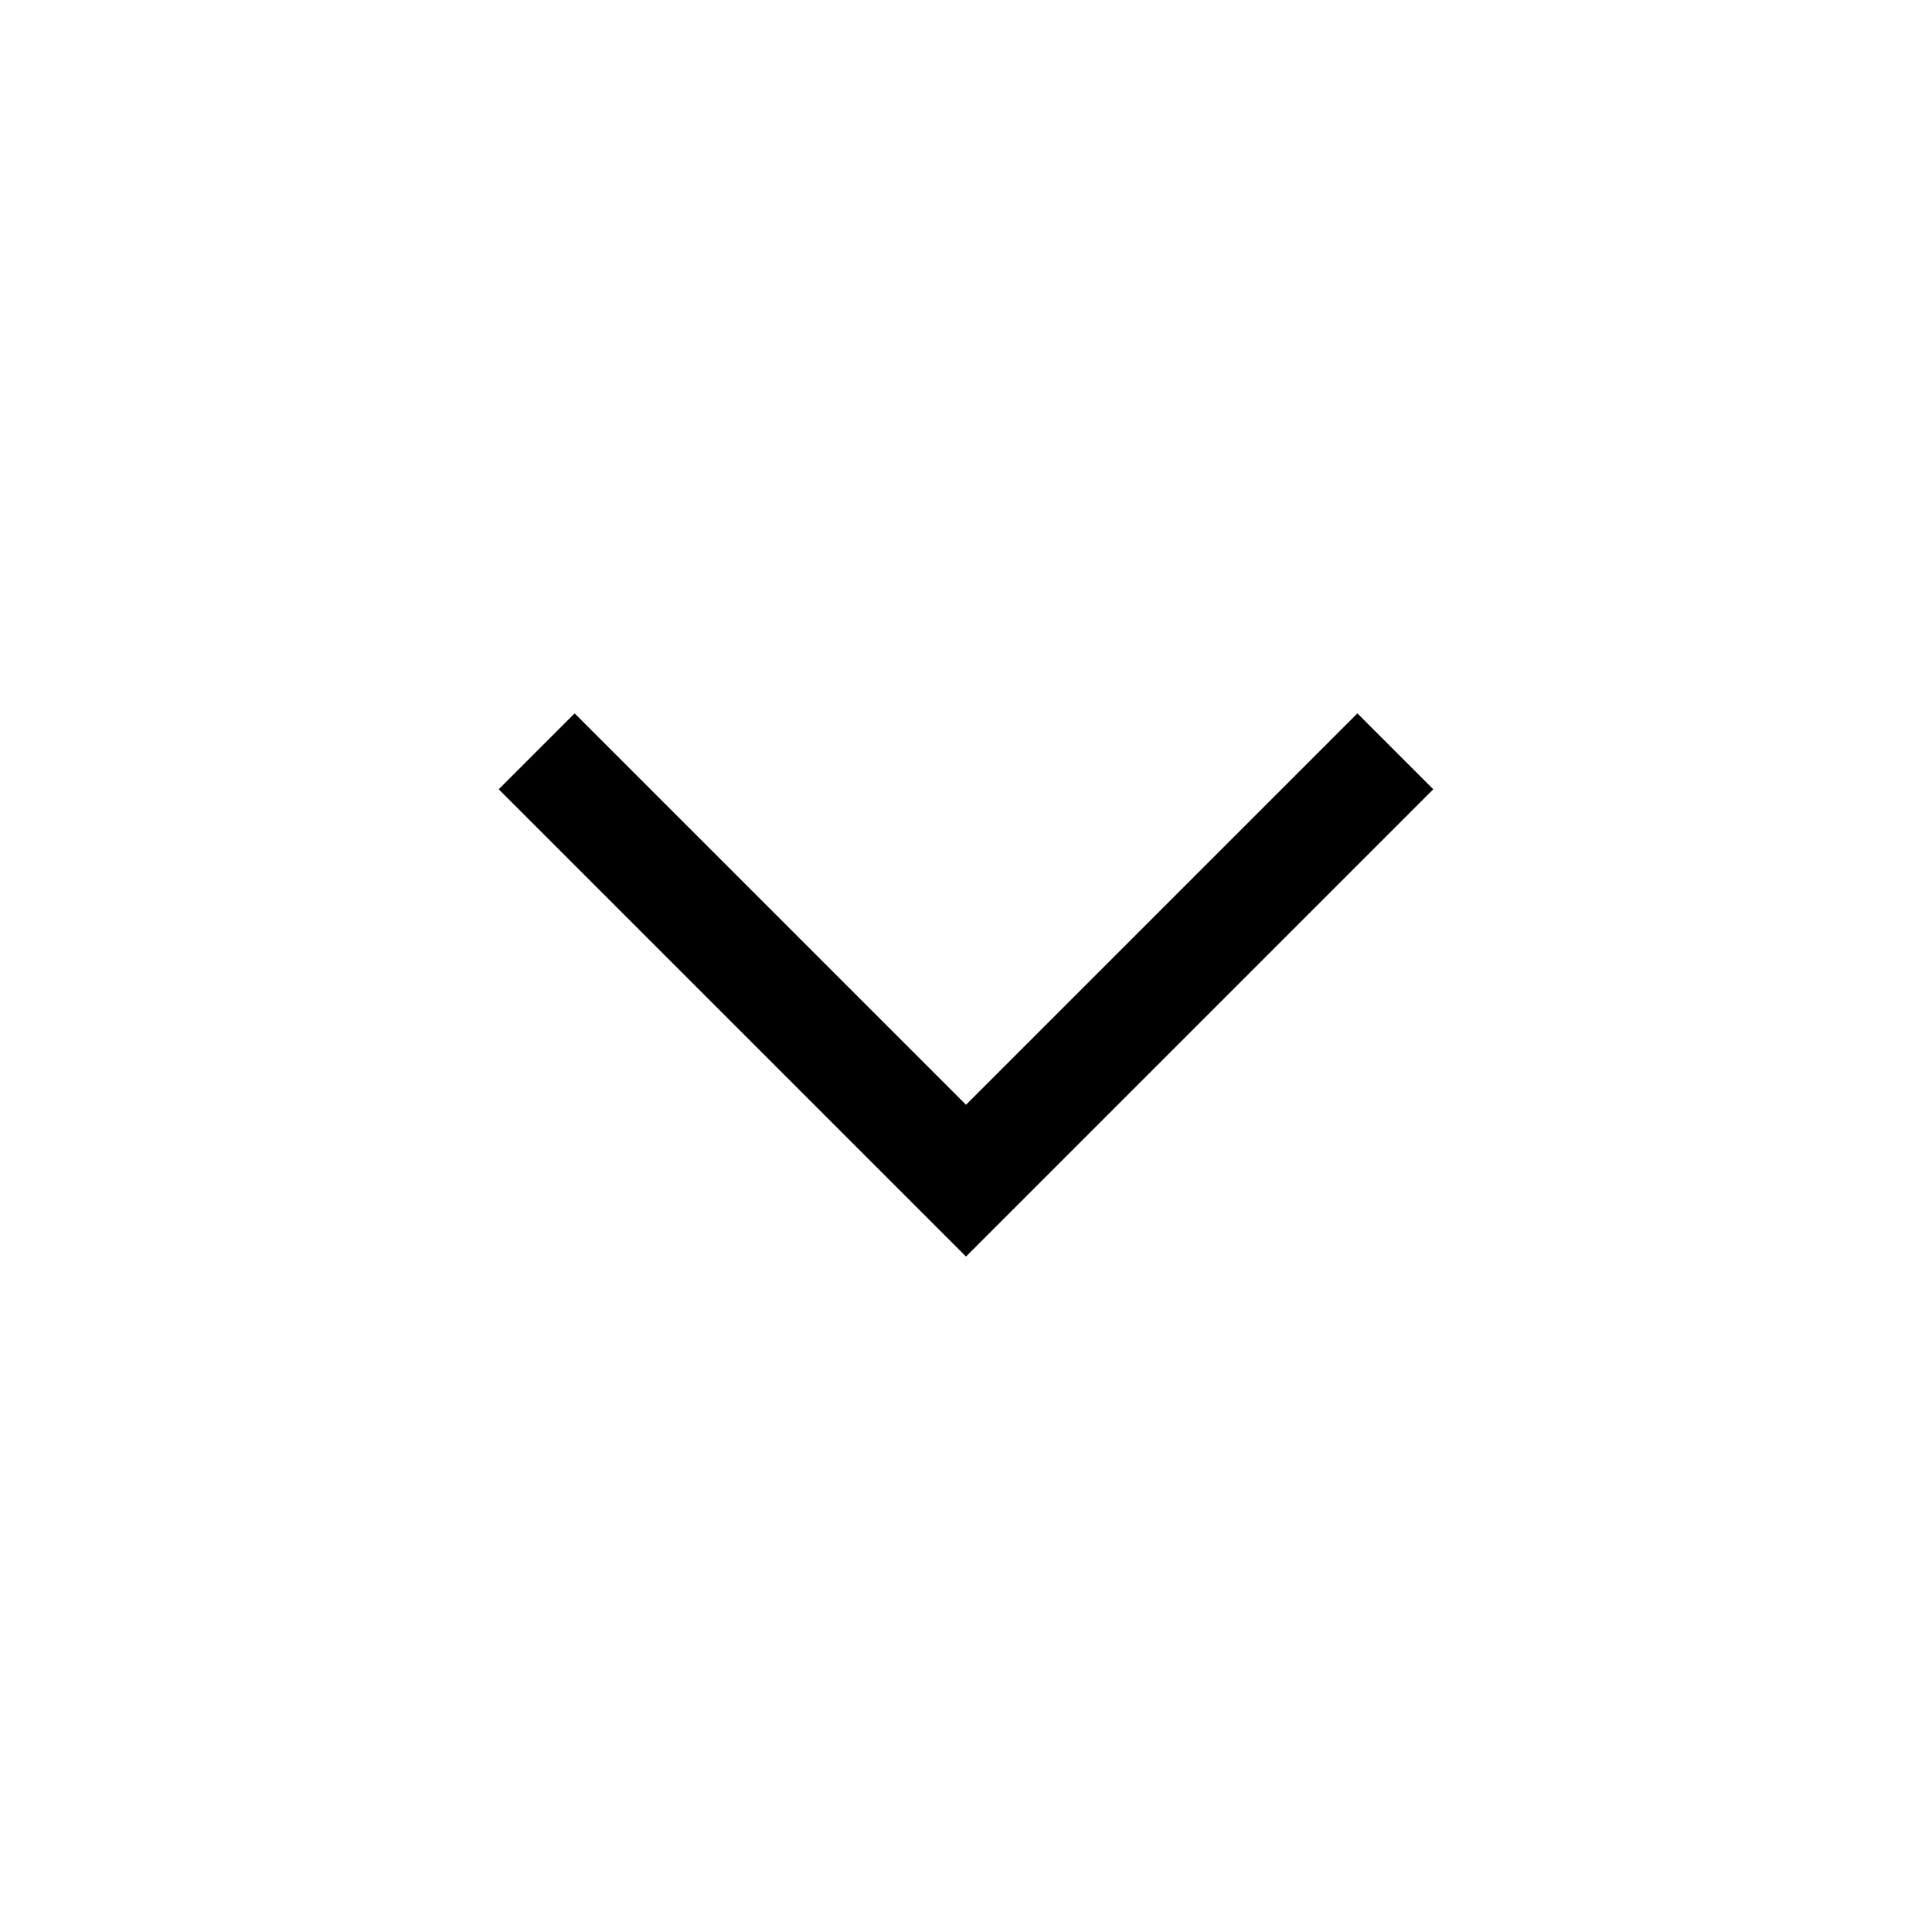
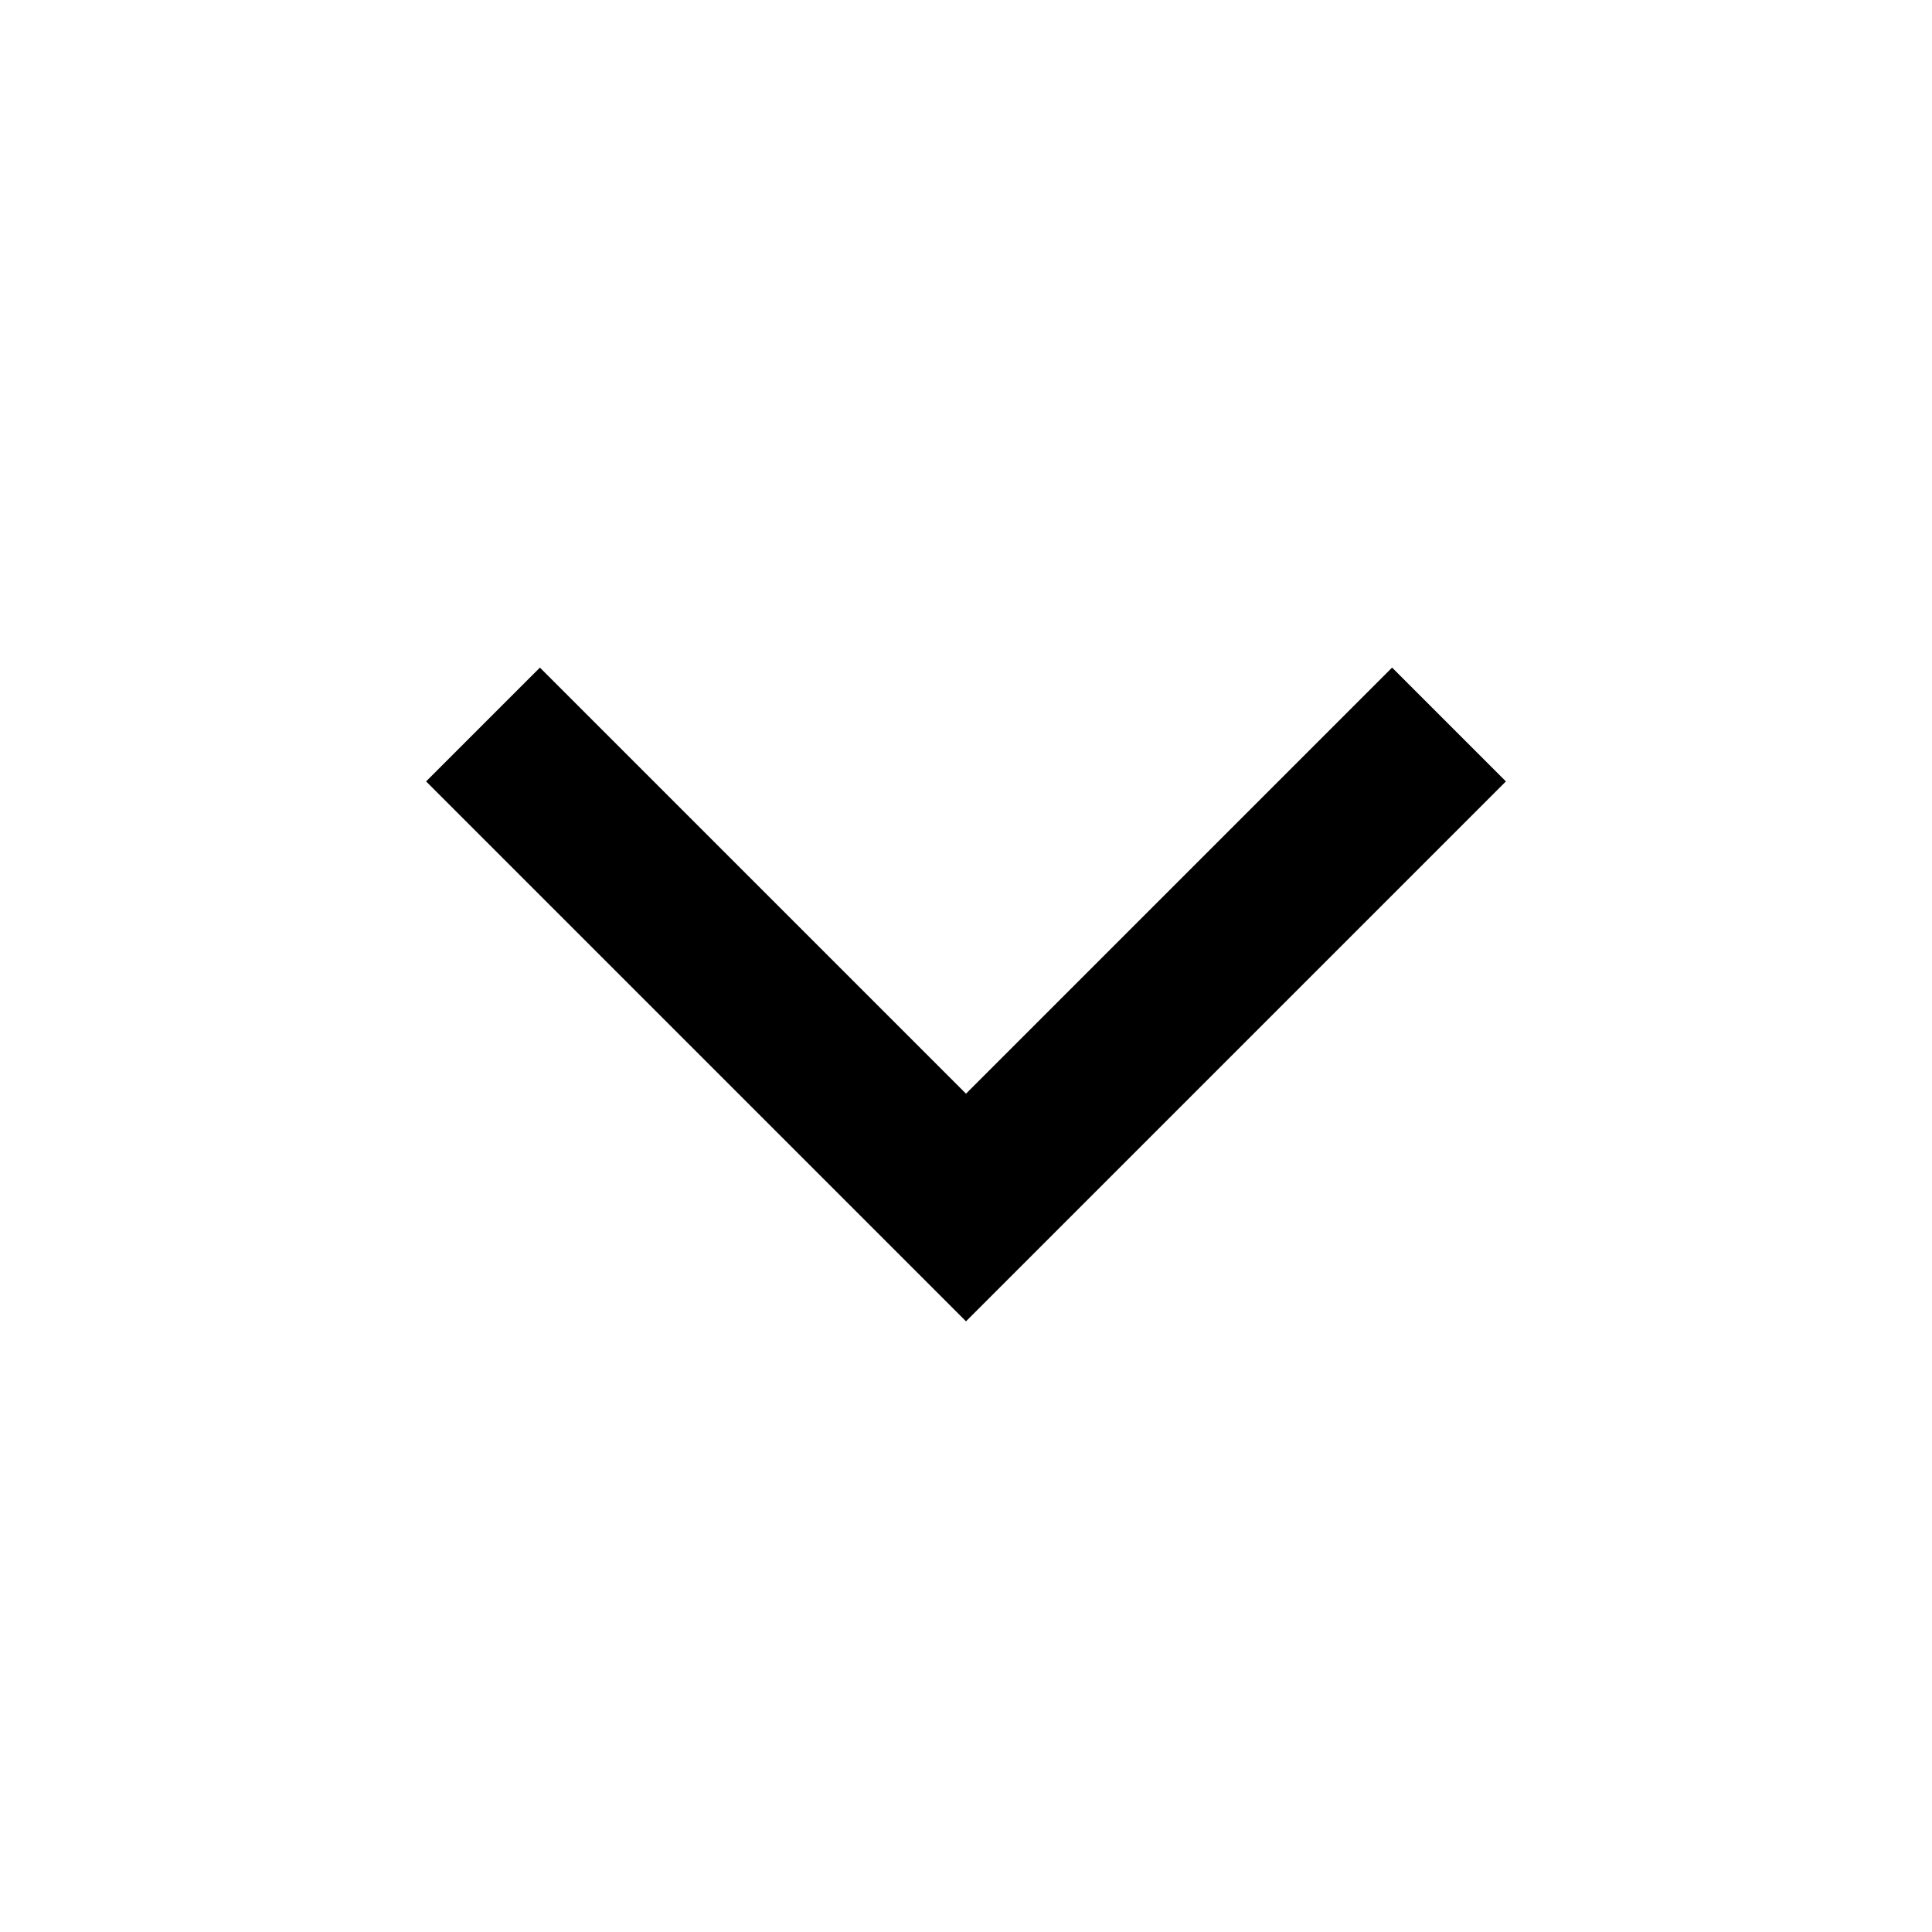
- <svg xmlns="http://www.w3.org/2000/svg" width="36" height="36" viewBox="0 0 36 36">
-   <polygon fill-rule="evenodd" points="9.293 14.707 10.707 13.293 18 20.586 25.293 13.293 26.707 14.707 18 23.414" />
+ <svg xmlns="http://www.w3.org/2000/svg" width="24" height="24" viewBox="0 0 24 24">
+   <path fill-rule="evenodd" d="m5.293 9.707 1.414-1.414L12 13.586l5.293-5.293 1.414 1.414L12 16.414 5.293 9.707Z" clip-rule="evenodd" />
</svg>
